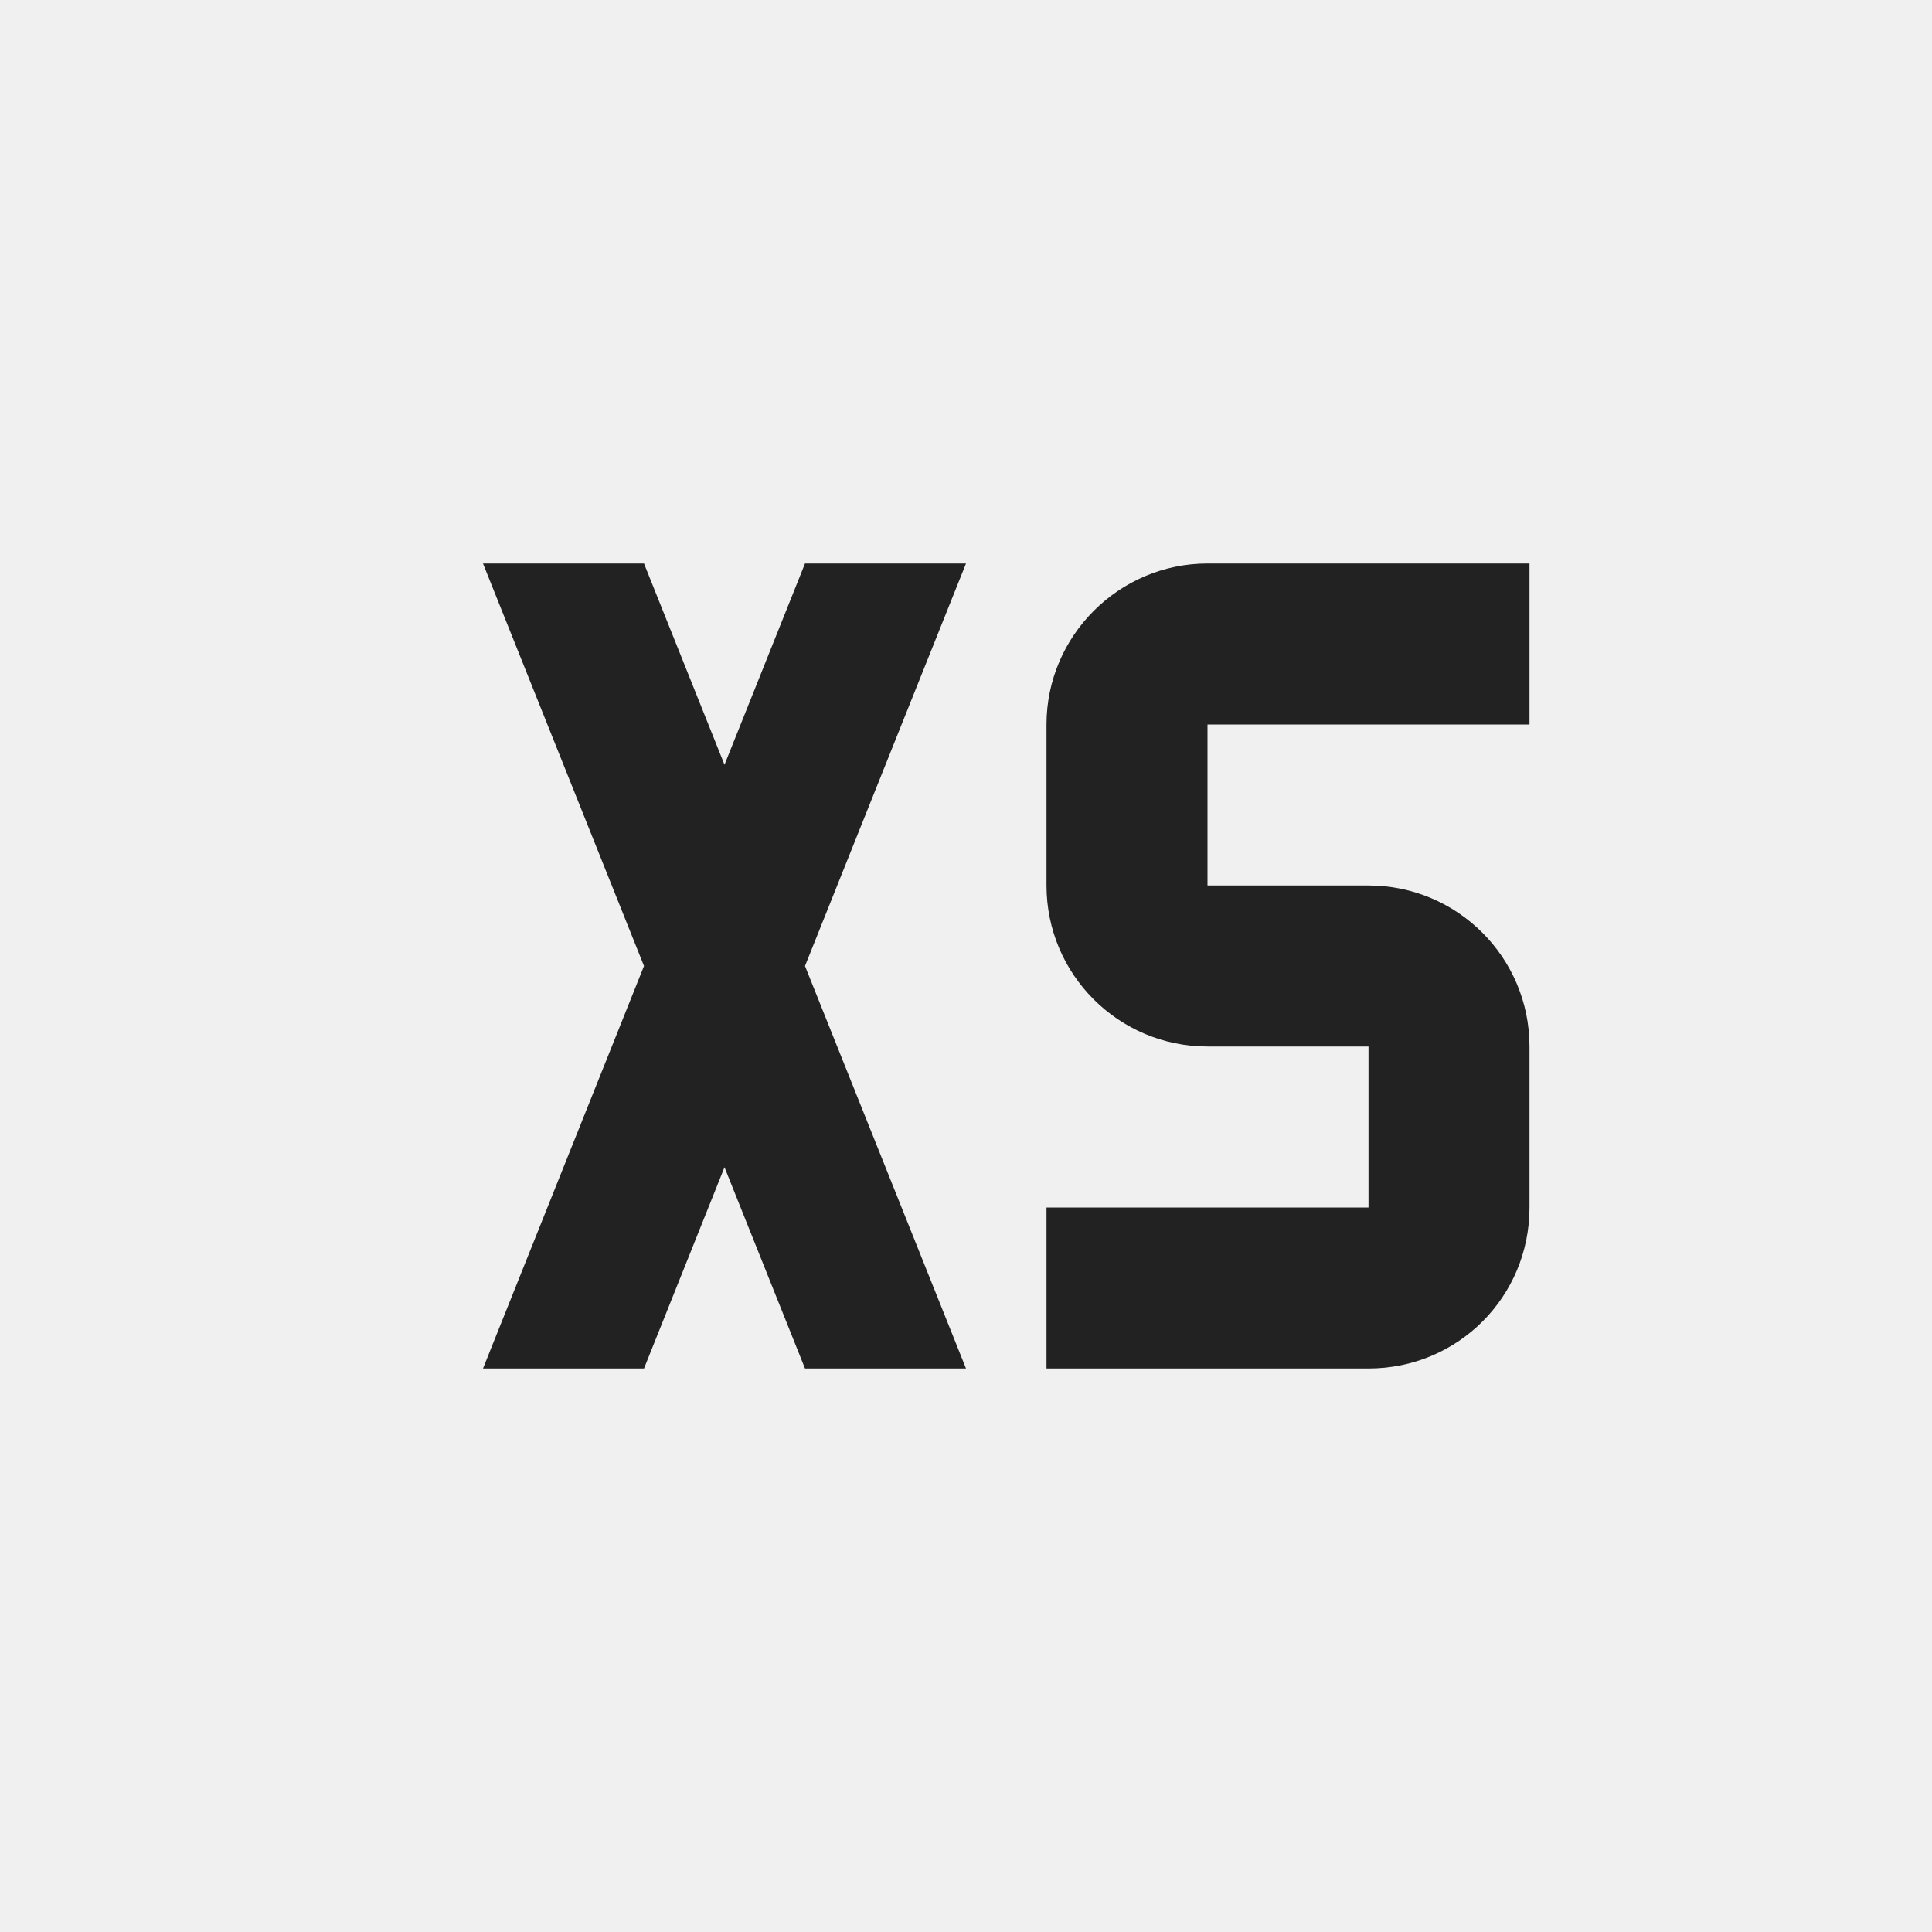
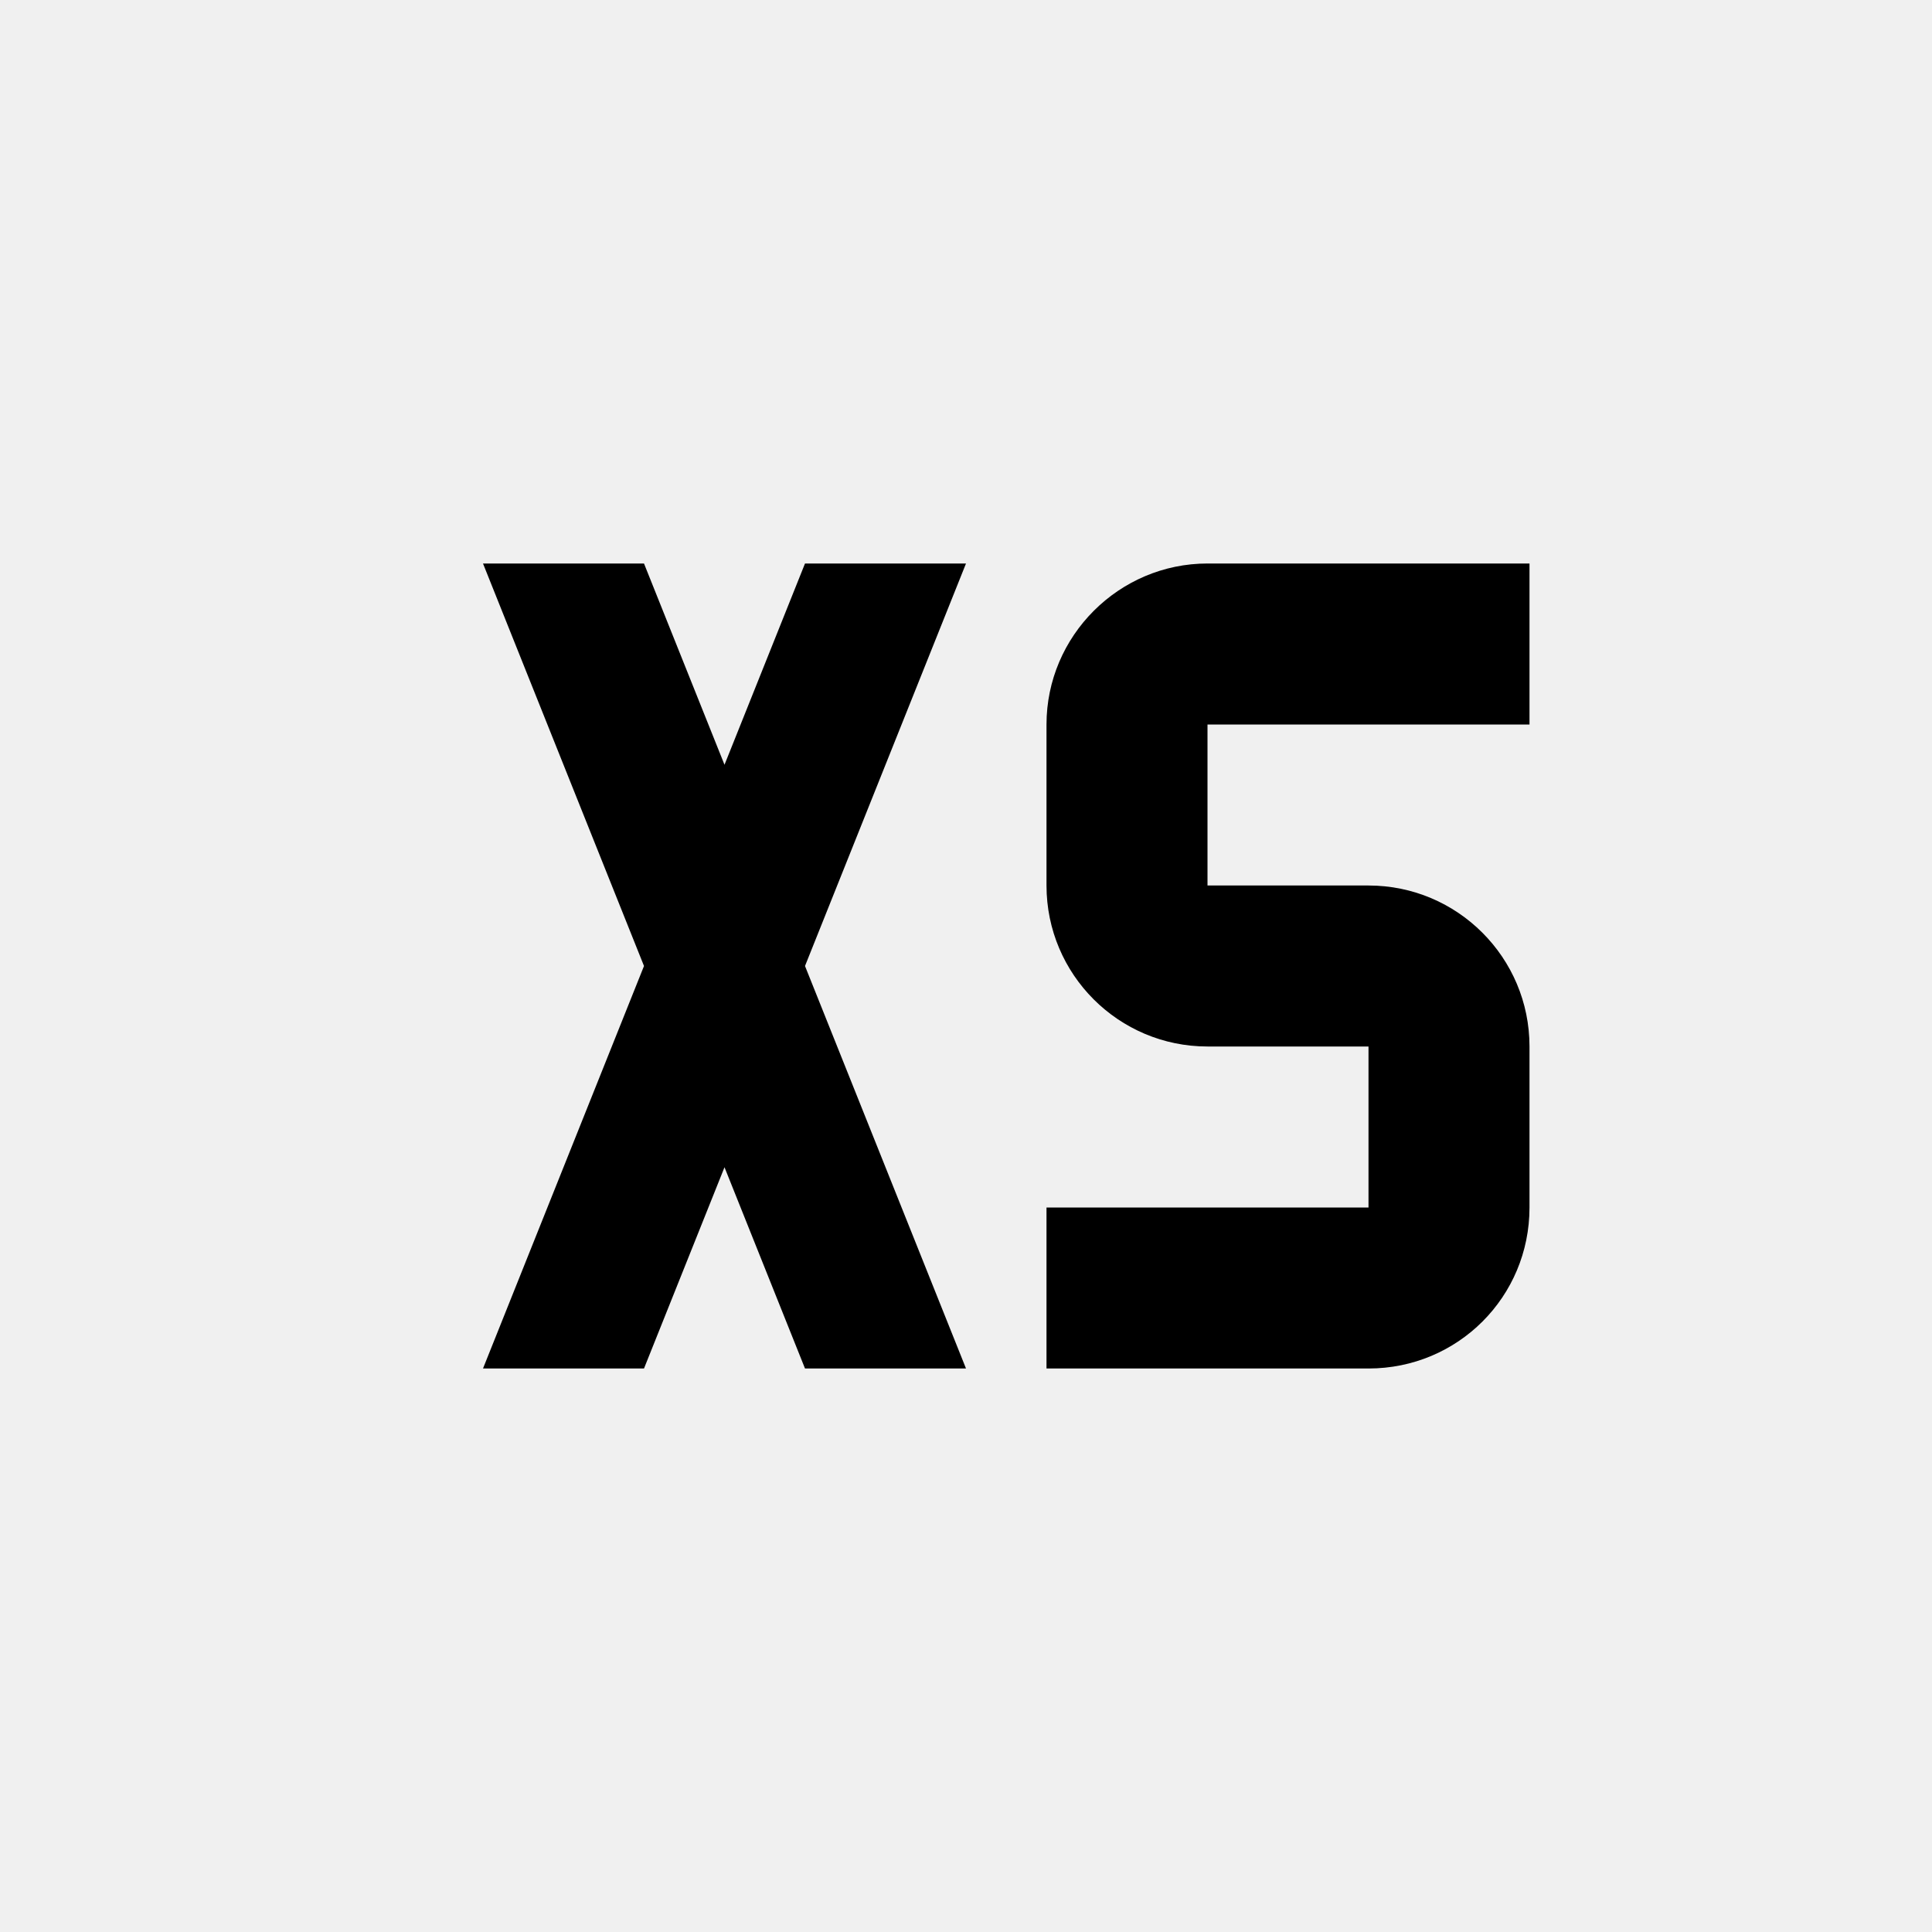
- <svg xmlns="http://www.w3.org/2000/svg" version="1.1" width="24" height="24">
-   <svg viewBox="0 0 24 24">
-     <svg fill="#222" viewBox="0 0 24 24">
-       <path d="M6 7h2l1 2.5L10 7h2l-2 5 2 5h-2l-1-2.5L8 17H6l2-5-2-5m9 0h4v2h-4v2h2a2 2 0 0 1 2 2v2c0 1.11-.89 2-2 2h-4v-2h4v-2h-2a2 2 0 0 1-2-2V9c0-1.1.9-2 2-2Z" />
-     </svg>
-     <style>@media (prefers-color-scheme:light){:root{filter:none}}@media (prefers-color-scheme:dark){:root{filter:contrast(.385) brightness(4.5)}}</style>
-   </svg>
-   <style>@media (prefers-color-scheme: light) { :root { filter: none; } }
- @media (prefers-color-scheme: dark) { :root { filter: invert(100%); } }
+ <svg xmlns="http://www.w3.org/2000/svg" version="1.1" viewBox="0 0 24 24">
+   <style>@media (prefers-color-scheme:light){#xs-favicon{fill:#222}}@media (prefers-color-scheme:dark){#xs-favicon{fill:#fff}}
</style>
+   <path id="xs-favicon" d="M6 7h2l1 2.5L10 7h2l-2 5 2 5h-2l-1-2.5L8 17H6l2-5-2-5m9 0h4v2h-4v2h2a2 2 0 0 1 2 2v2c0 1.11-.89 2-2 2h-4v-2h4v-2h-2a2 2 0 0 1-2-2V9c0-1.1.9-2 2-2Z" />
</svg>
